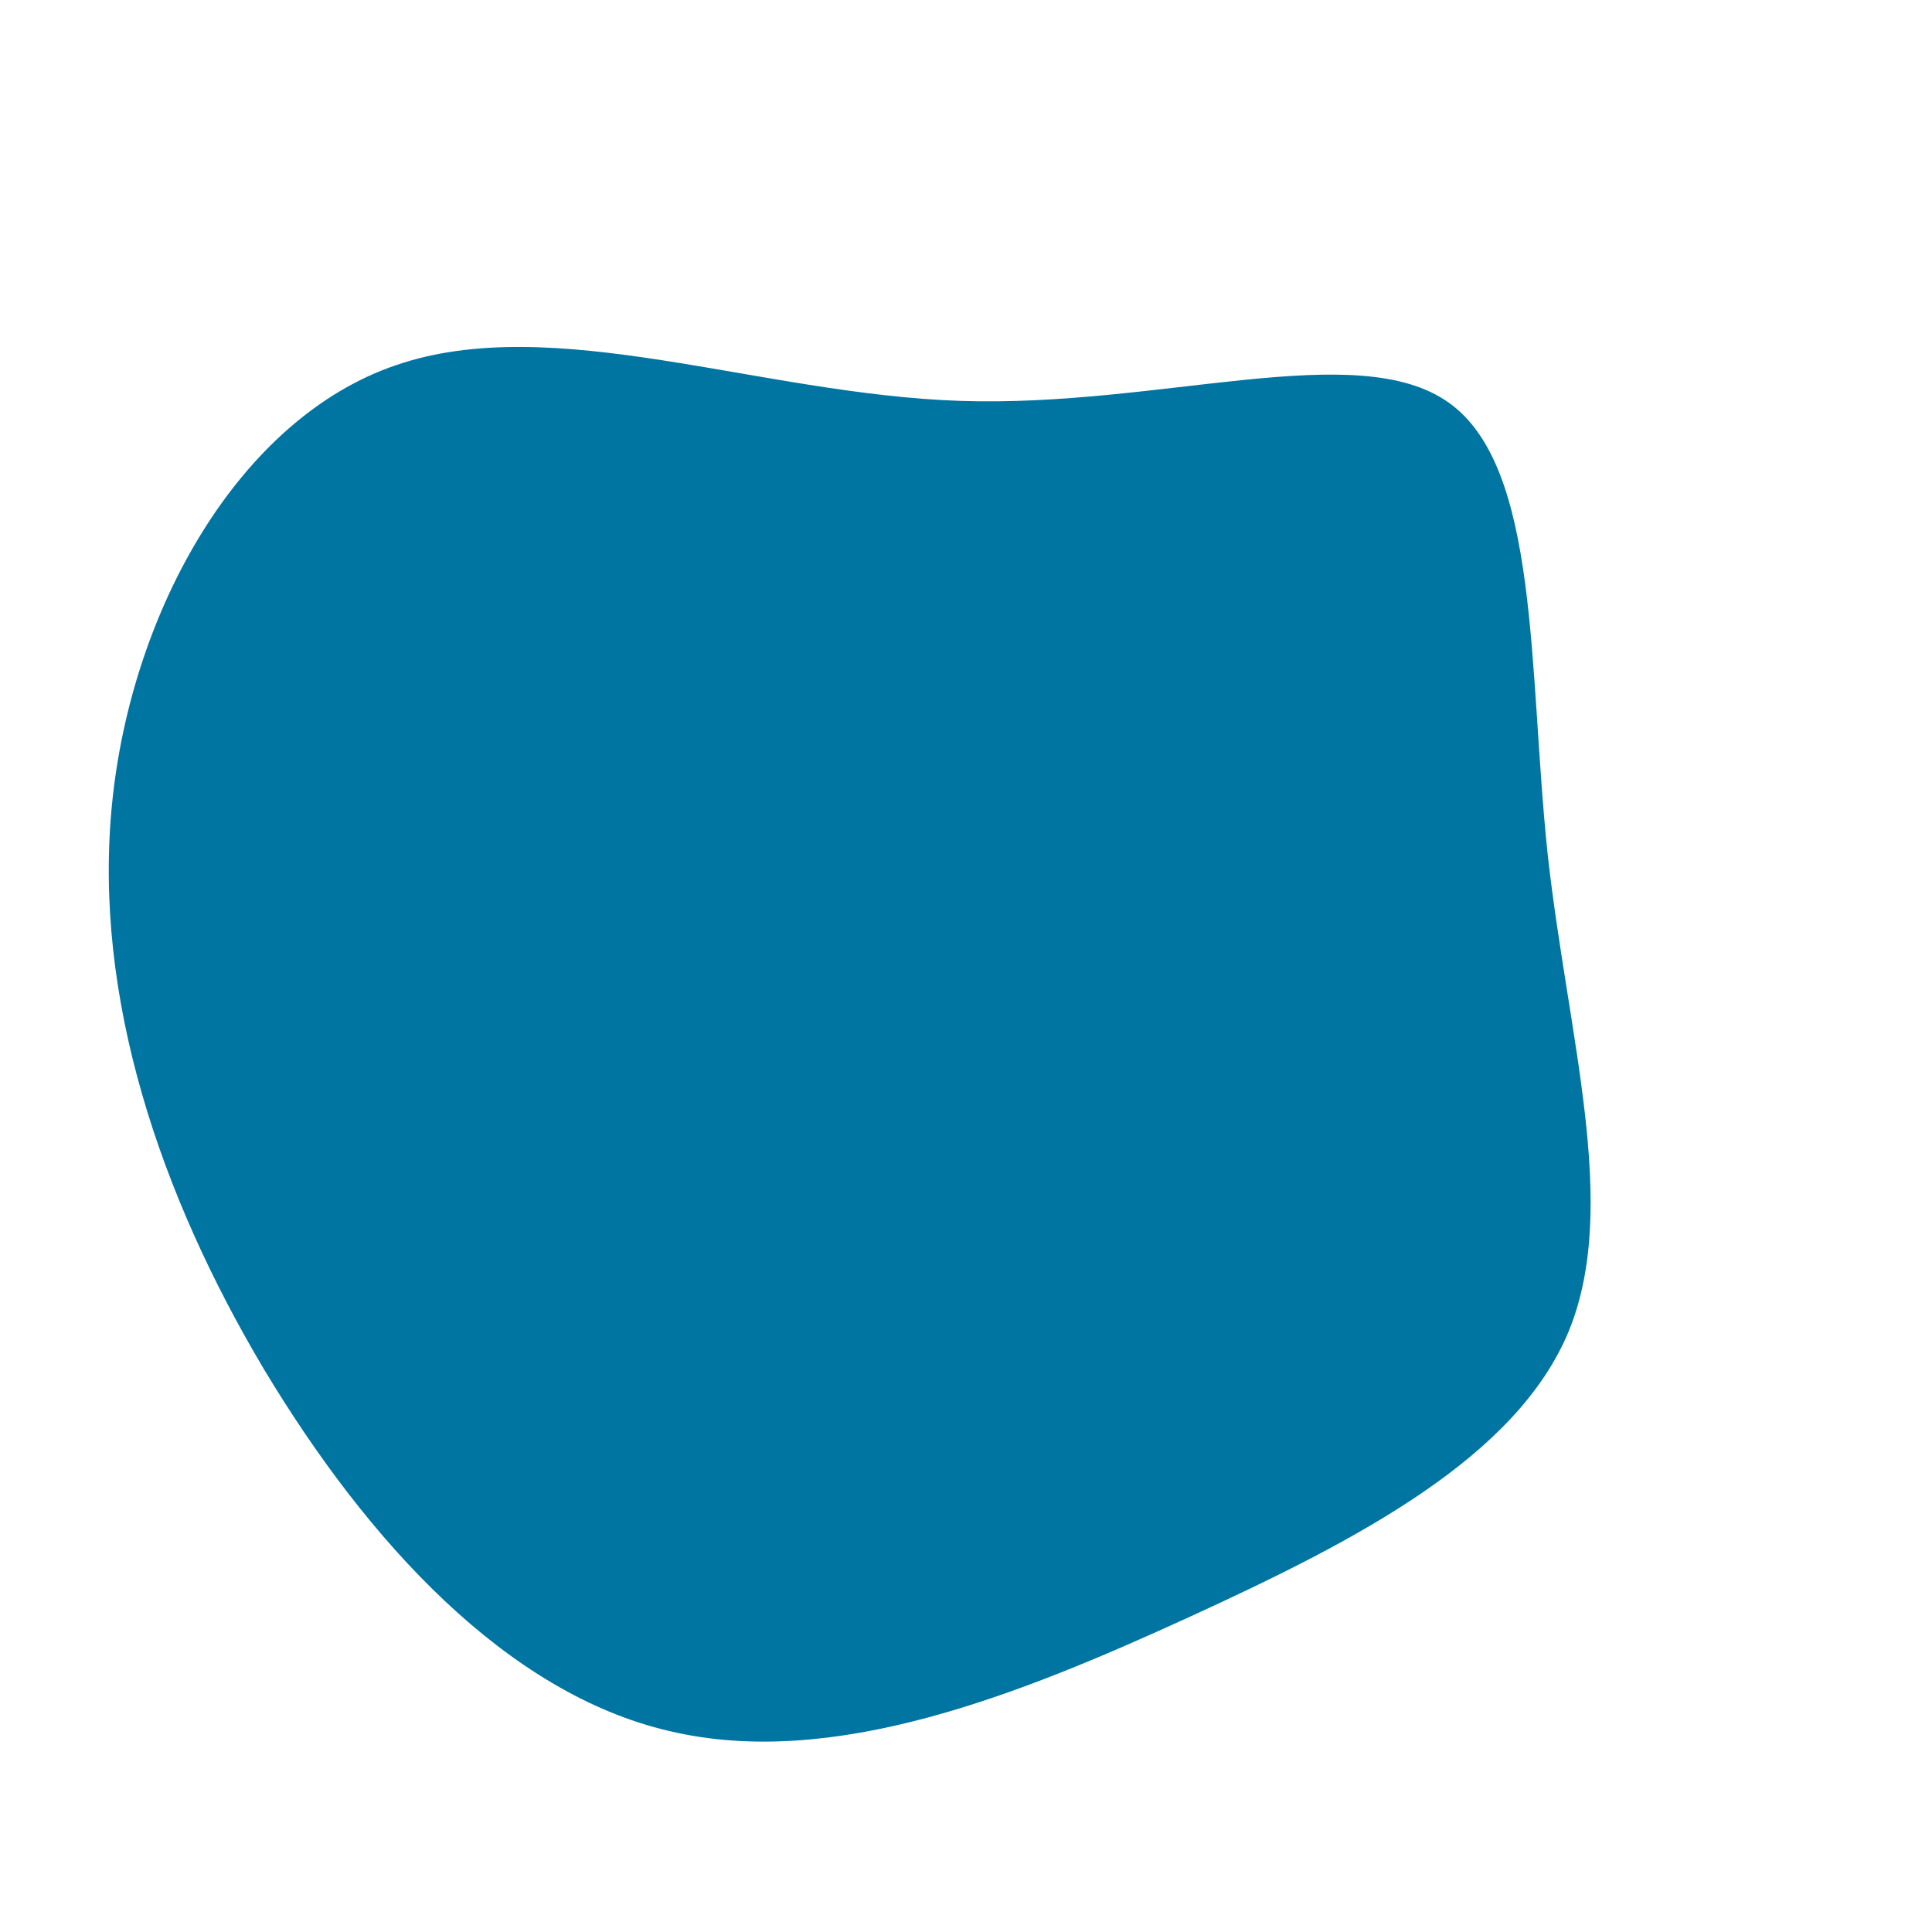
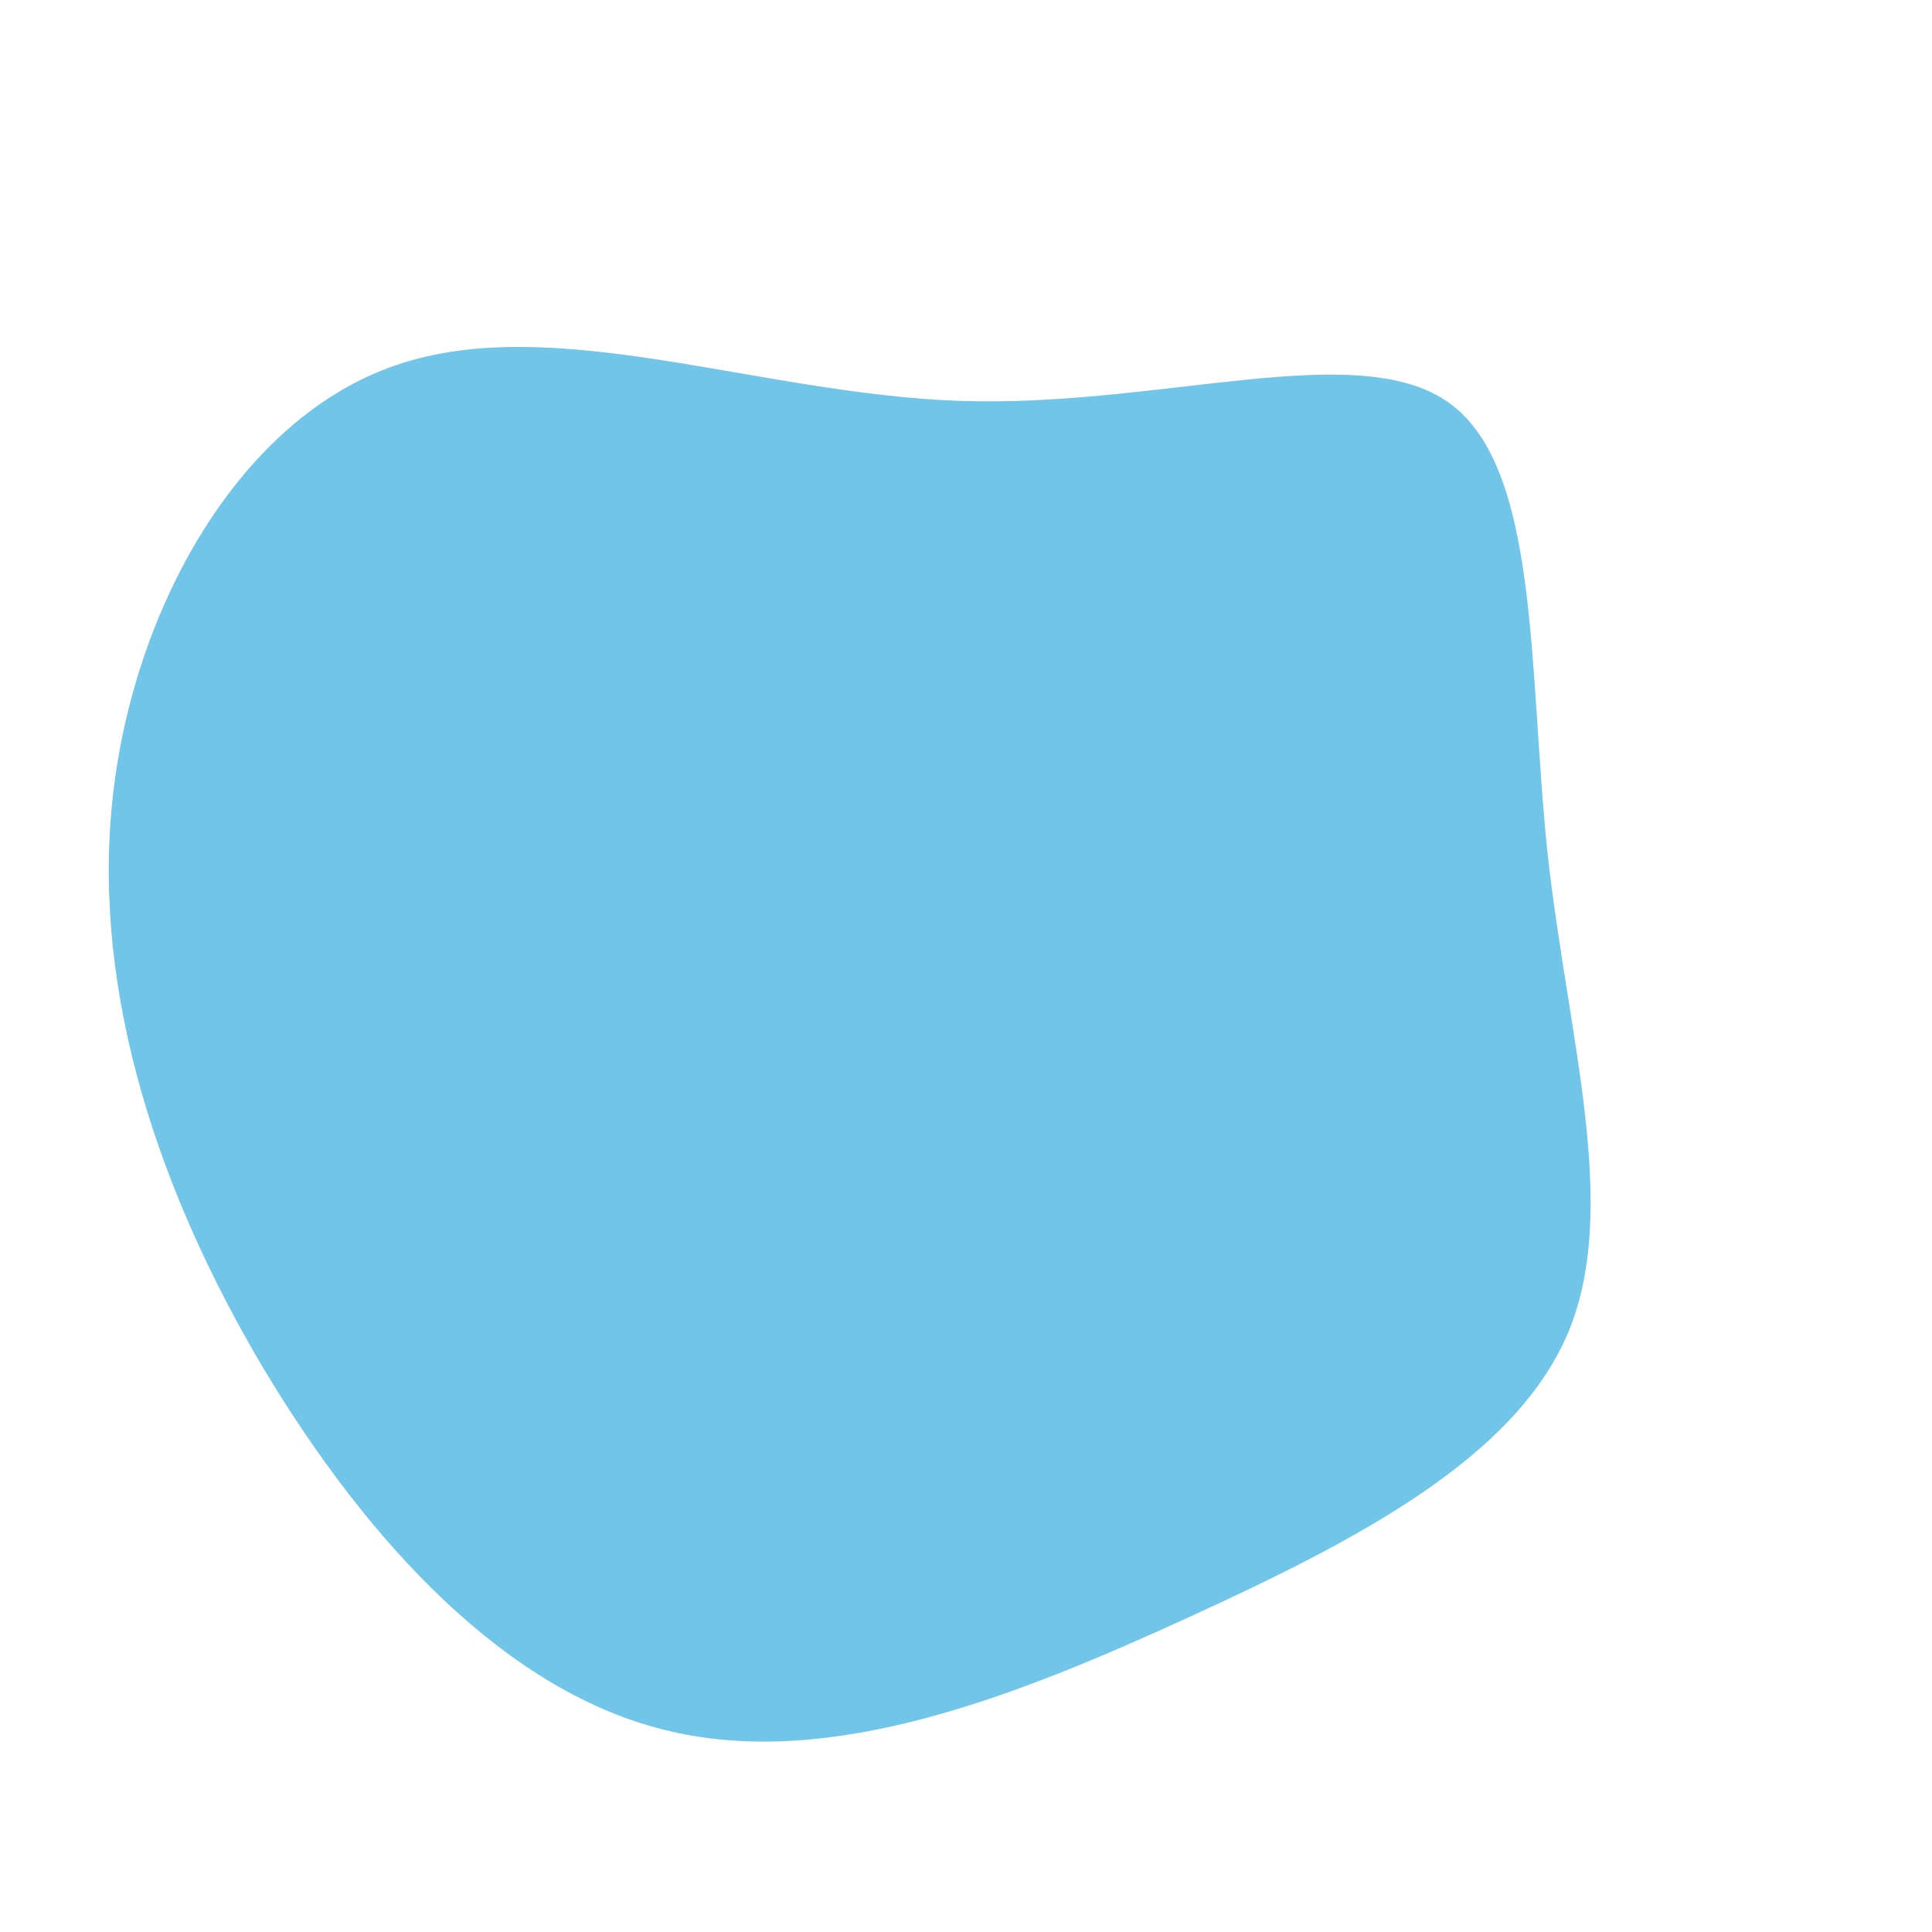
<svg xmlns="http://www.w3.org/2000/svg" viewBox="0 0 200 200">
-   <path fill="#0075a2" d="M50,-58.3C59.4,-51.6,58.2,-30.8,60.2,-11.7C62.3,7.4,67.7,24.8,62.4,37.8C57,50.8,40.8,59.3,23.1,67.4C5.4,75.5,-13.8,83.2,-30.7,79.2C-47.5,75.3,-61.9,59.7,-72.7,41.7C-83.4,23.7,-90.4,3.2,-88.4,-16.8C-86.4,-36.9,-75.2,-56.7,-59,-62.2C-42.7,-67.8,-21.4,-59.2,-0.6,-58.5C20.2,-57.8,40.5,-65.1,50,-58.3Z" transform="translate(100 100)" />
+   <path fill="#2da9dfad" d="M50,-58.3C59.4,-51.6,58.2,-30.8,60.2,-11.7C62.3,7.4,67.7,24.8,62.4,37.8C57,50.8,40.8,59.3,23.1,67.4C5.4,75.5,-13.8,83.2,-30.7,79.2C-47.5,75.3,-61.9,59.7,-72.7,41.7C-83.4,23.7,-90.4,3.2,-88.4,-16.8C-86.4,-36.9,-75.2,-56.7,-59,-62.2C-42.7,-67.8,-21.4,-59.2,-0.6,-58.5C20.2,-57.8,40.5,-65.1,50,-58.3Z" transform="translate(100 100)" />
</svg>
